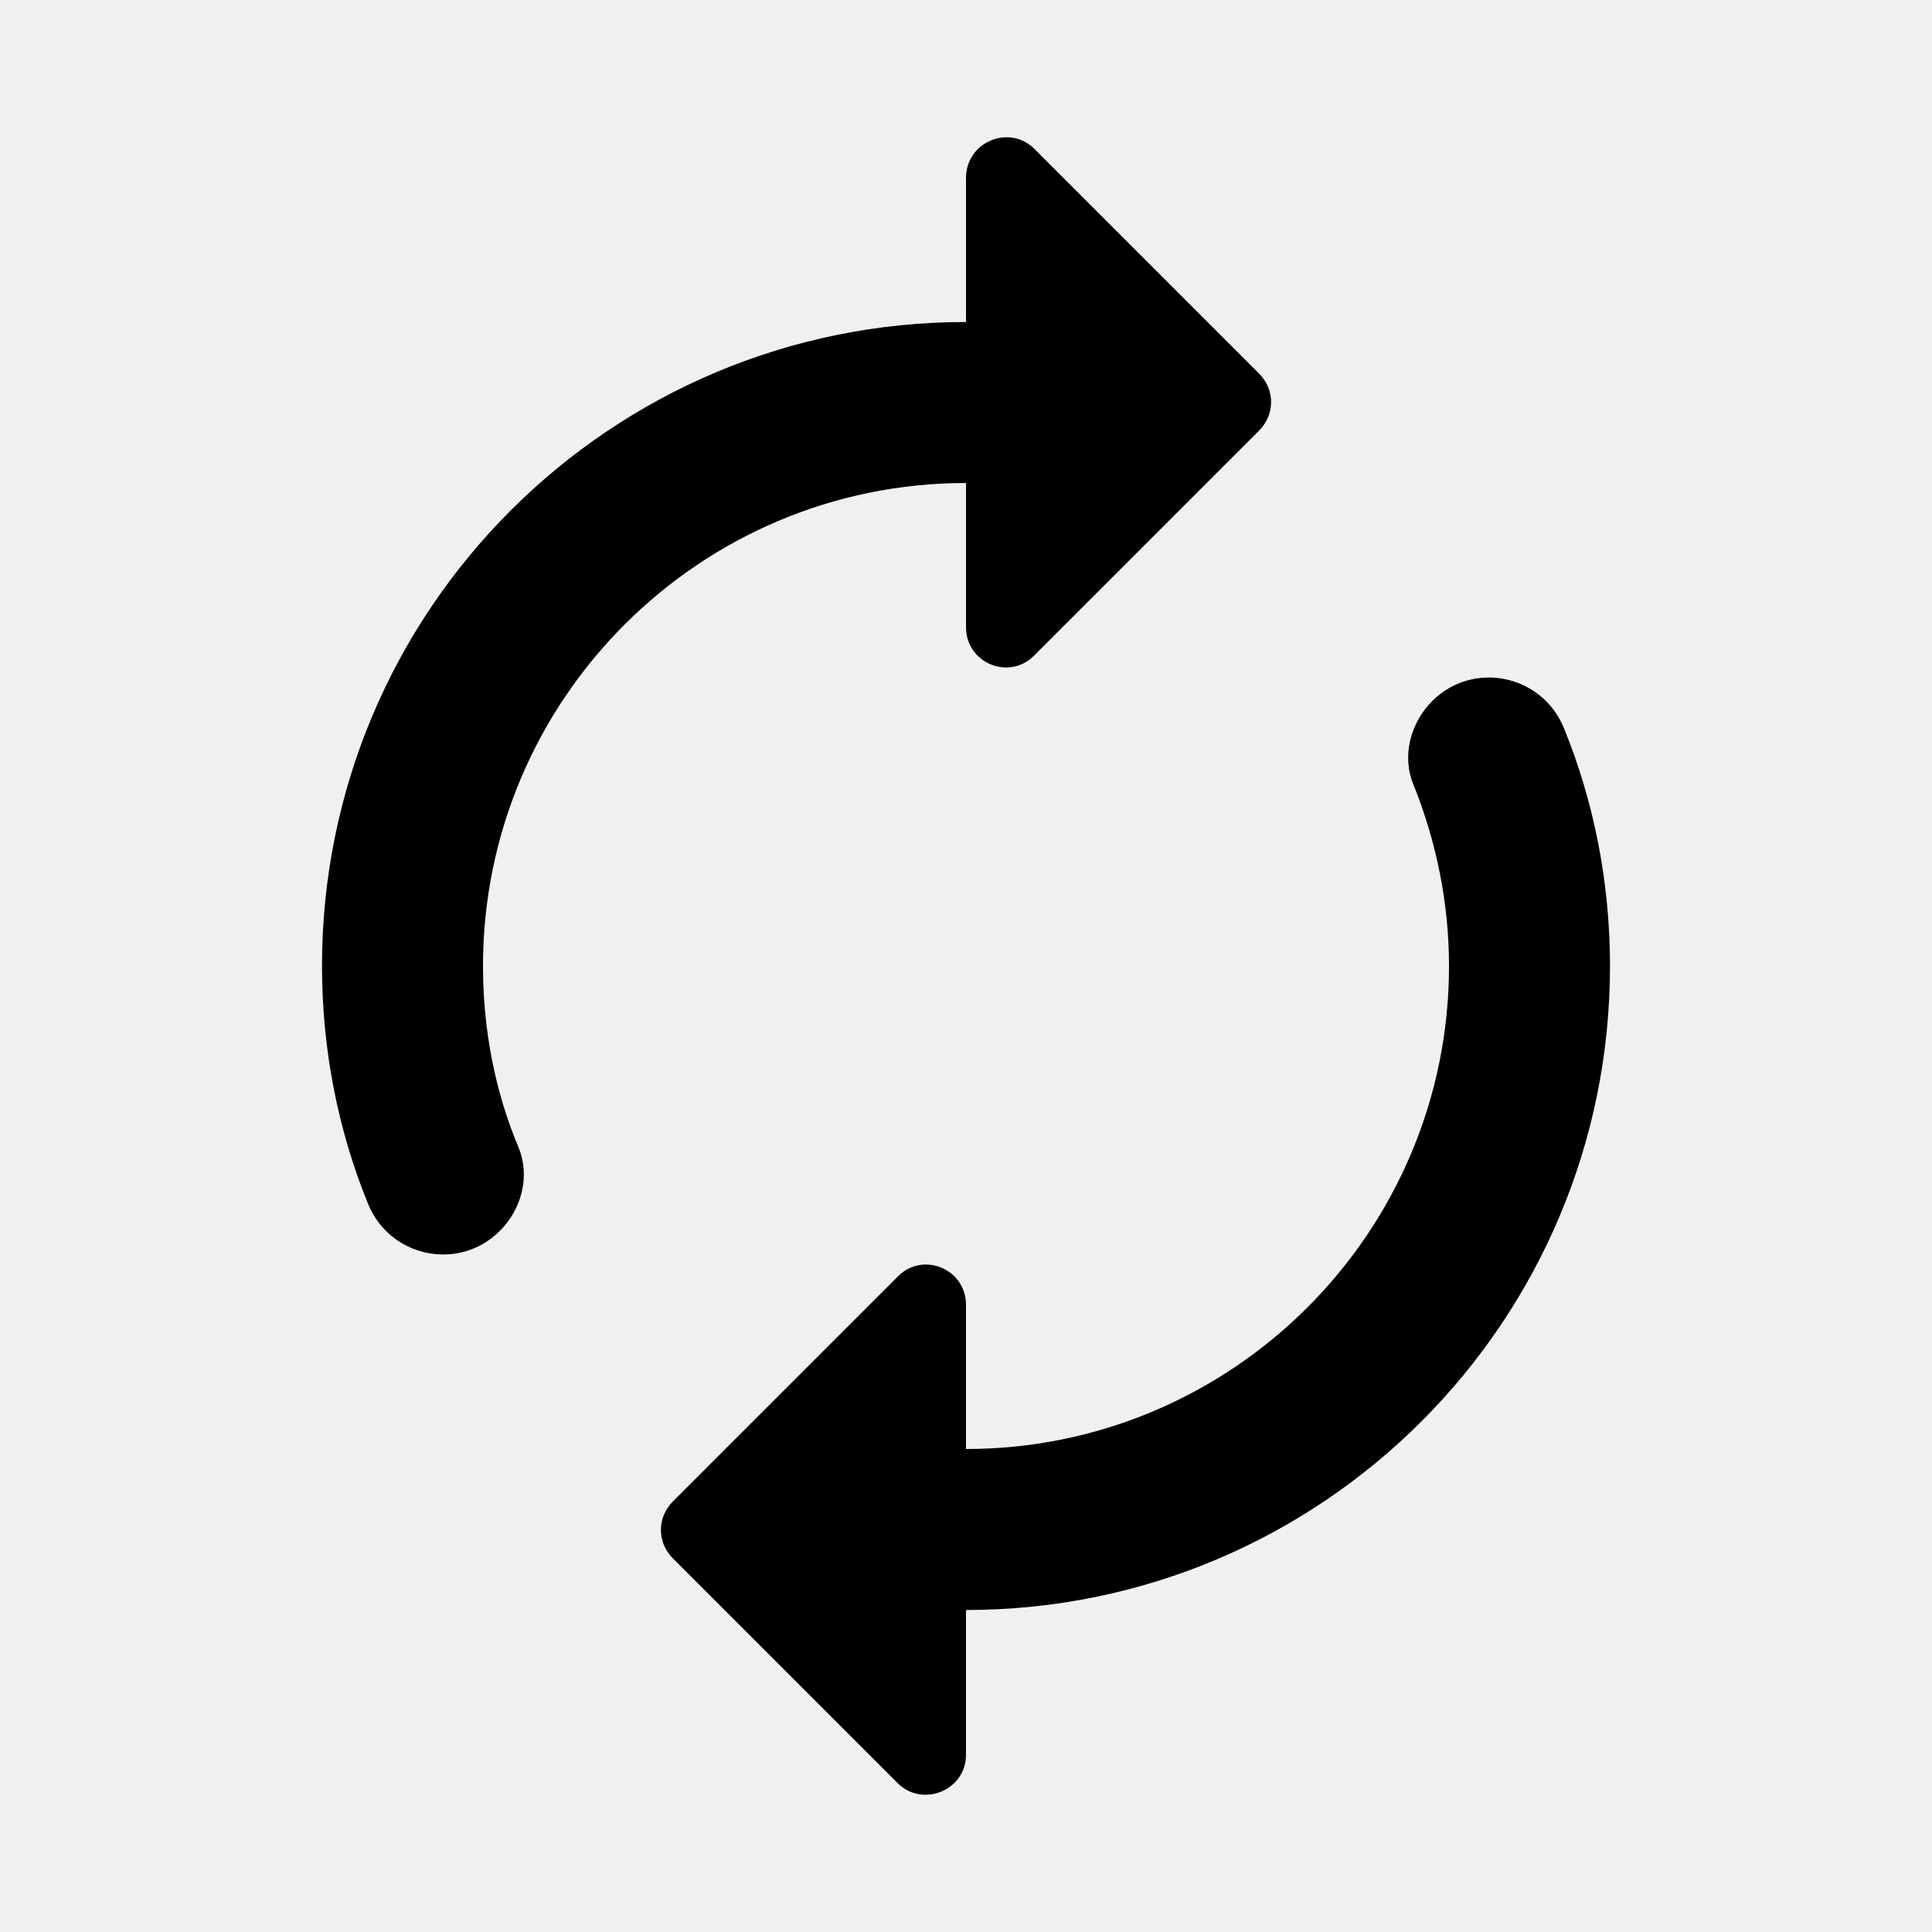
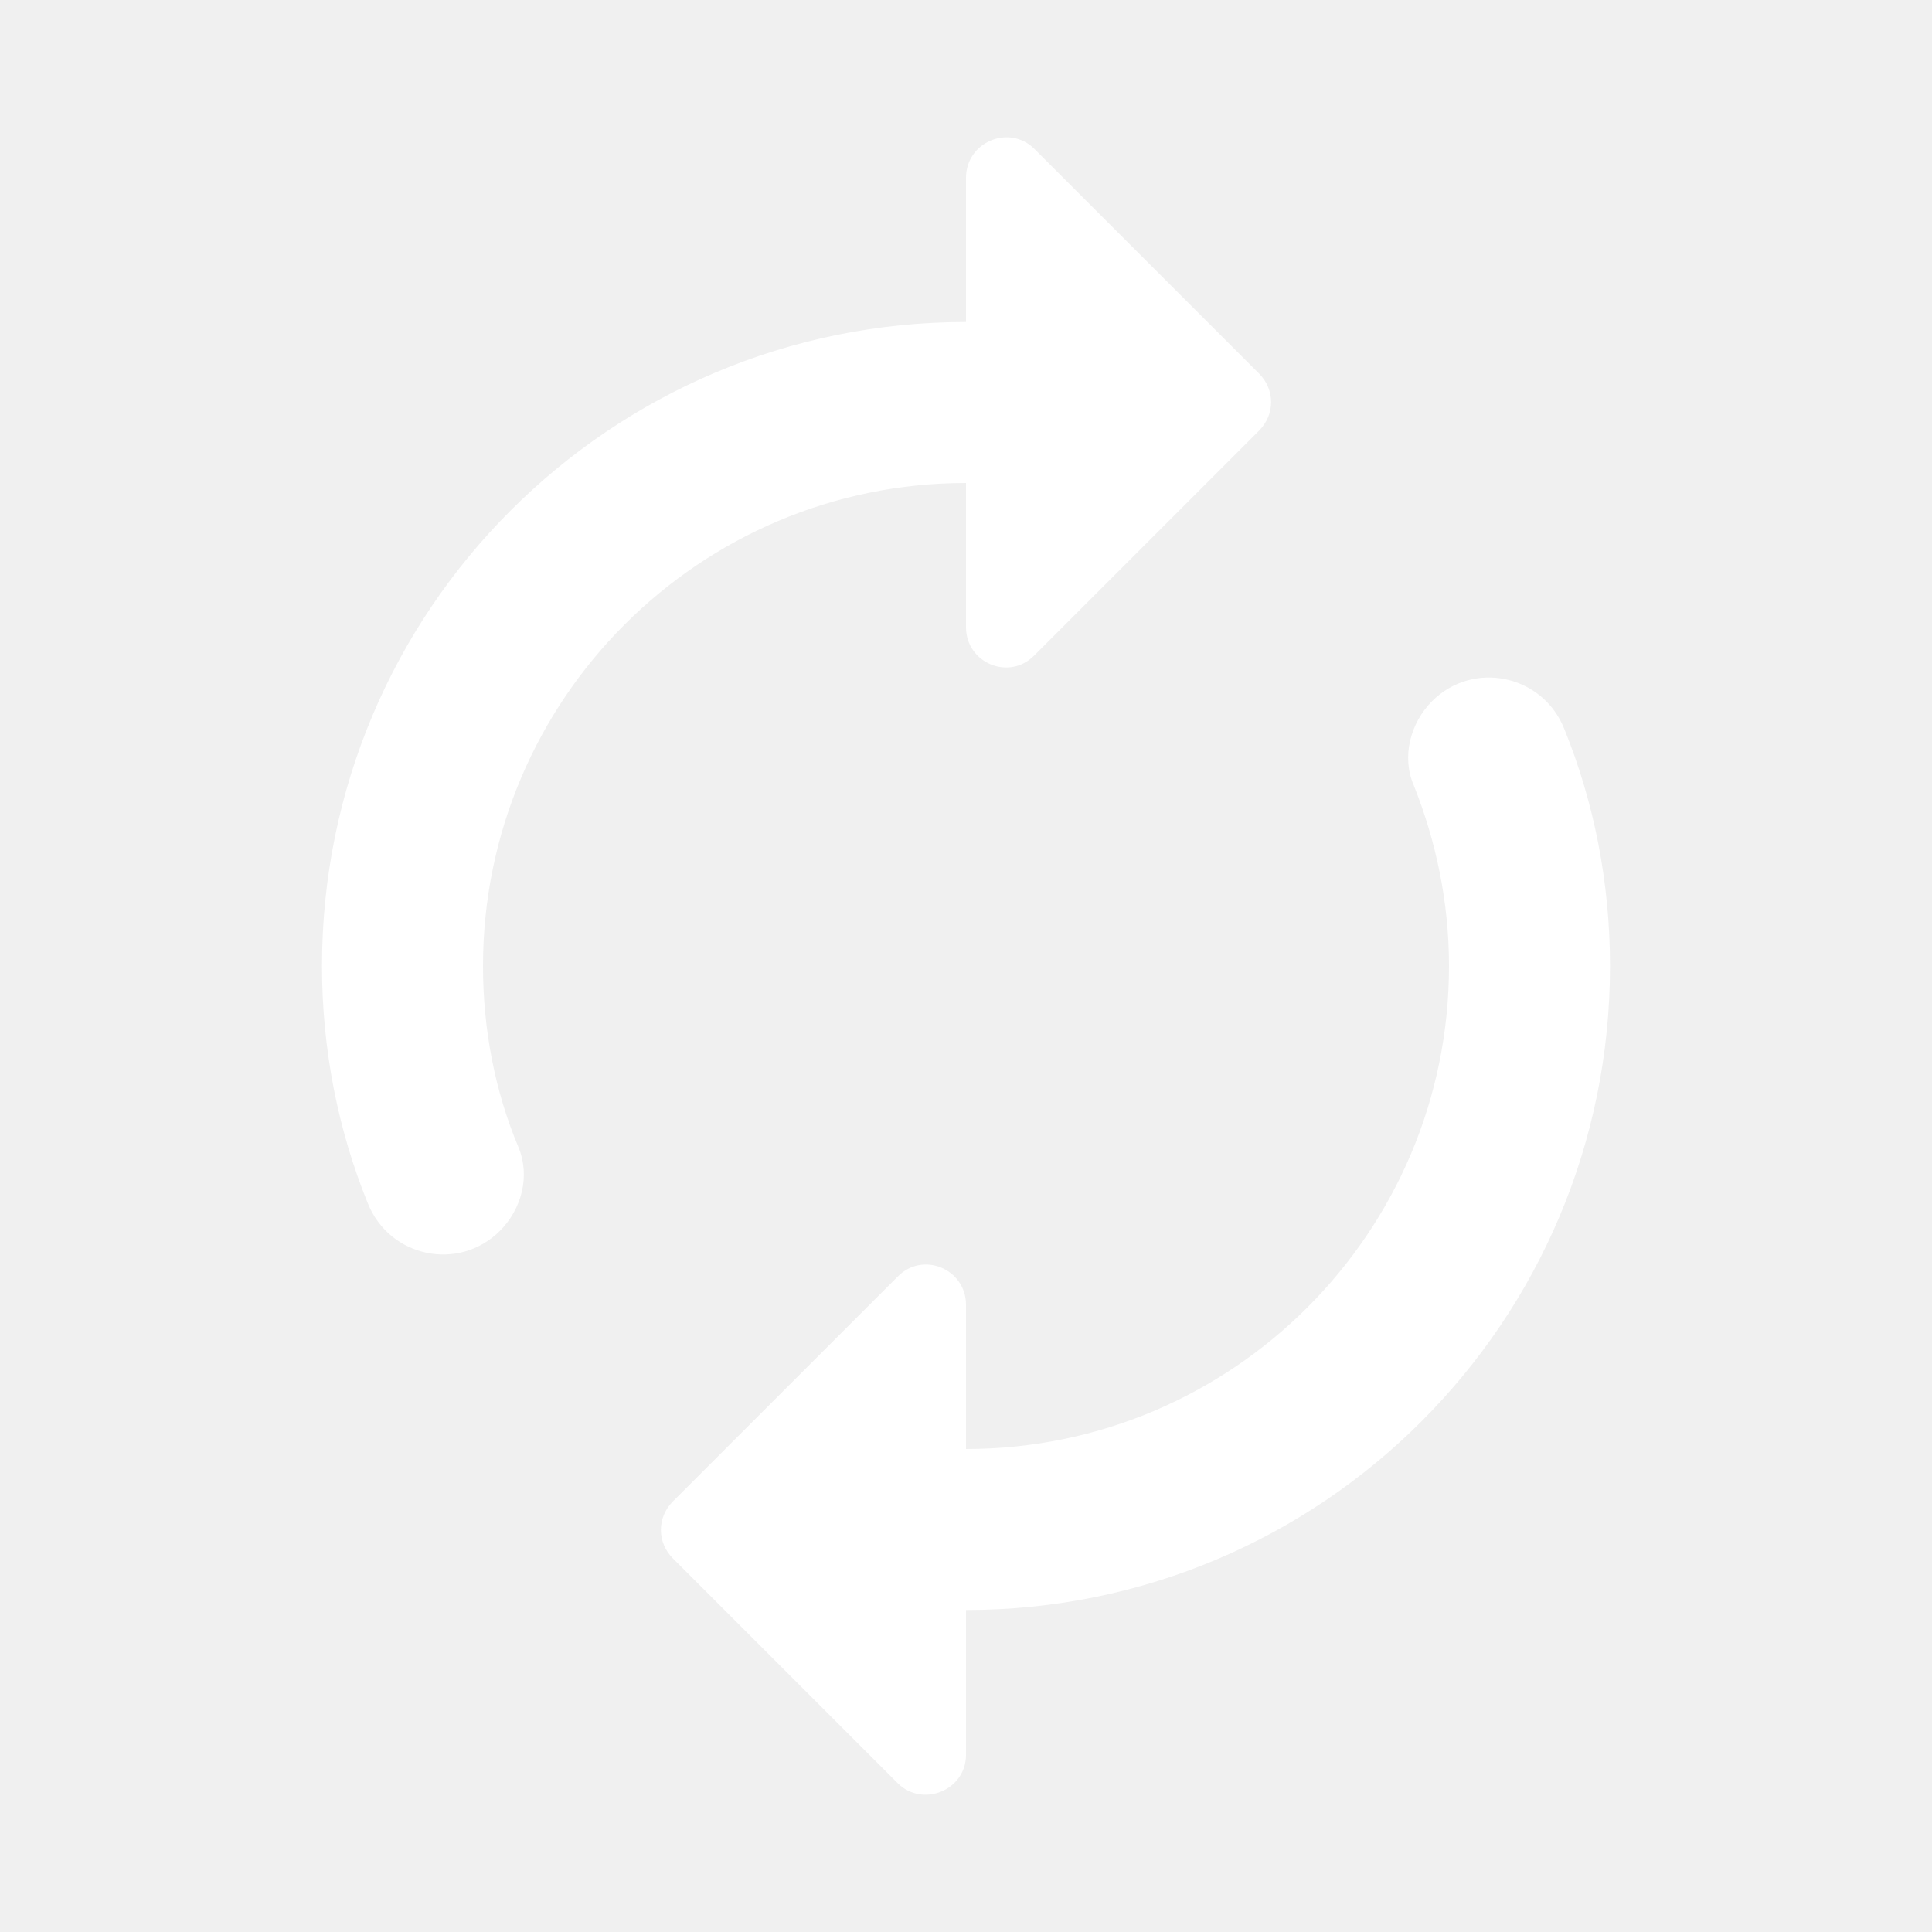
- <svg xmlns="http://www.w3.org/2000/svg" version="1.1" x="0px" y="0px" width="24px" height="24px" viewBox="0 0 24 24" enable-background="new 0 0 24 24" xml:space="preserve">
+ <svg xmlns="http://www.w3.org/2000/svg" version="1.1" x="0px" y="0px" width="24px" fill="white" height="24px" viewBox="0 0 24 24" enable-background="new 0 0 24 24" xml:space="preserve">
  <g id="Header_x2F_BG" display="none">
    <rect x="-358" y="-138" display="inline" fill="#F1F1F2" width="520" height="520" />
  </g>
  <g id="Bounding_Boxes">
    <g id="ui_x5F_spec_x5F_header_copy_3">
	</g>
    <path fill="none" d="M0,0h24v24H0V0z" />
  </g>
  <g id="Rounded">
    <g id="ui_x5F_spec_x5F_header_copy_5">
	</g>
    <path d="M12,6v1.79c0,0.45,0.54,0.67,0.85,0.35l2.79-2.79c0.2-0.2,0.2-0.51,0-0.71l-2.79-2.79C12.54,1.54,12,1.76,12,2.21V4   c-4.42,0-8,3.58-8,8c0,1.04,0.2,2.04,0.57,2.95c0.27,0.67,1.13,0.85,1.64,0.34l0,0c0.27-0.27,0.38-0.68,0.23-1.04   C6.15,13.56,6,12.79,6,12C6,8.69,8.69,6,12,6z M17.79,8.71L17.79,8.71c-0.27,0.27-0.38,0.69-0.23,1.04C17.84,10.45,18,11.21,18,12   c0,3.31-2.69,6-6,6v-1.79c0-0.45-0.54-0.67-0.85-0.35l-2.79,2.79c-0.2,0.2-0.2,0.51,0,0.71l2.79,2.79   c0.31,0.31,0.85,0.09,0.85-0.35V20c4.42,0,8-3.58,8-8c0-1.04-0.2-2.04-0.57-2.95C19.16,8.38,18.3,8.2,17.79,8.71z" />
  </g>
  <g id="Sharp" display="none">
    <g id="ui_x5F_spec_x5F_header_copy_4" display="inline">
	</g>
    <path display="inline" d="M12,6v3l4-4l-4-4v3c-4.42,0-8,3.58-8,8c0,1.57,0.46,3.03,1.24,4.26L6.7,14.8C6.25,13.97,6,13.01,6,12   C6,8.69,8.69,6,12,6z M18.76,7.74L17.3,9.2c0.44,0.84,0.7,1.79,0.7,2.8c0,3.31-2.69,6-6,6v-3l-4,4l4,4v-3c4.42,0,8-3.58,8-8   C20,10.43,19.54,8.97,18.76,7.74z" />
  </g>
  <g id="Outline" display="none">
    <g id="ui_x5F_spec_x5F_header" display="inline">
	</g>
    <path display="inline" d="M12,6v3l4-4l-4-4v3c-4.42,0-8,3.58-8,8c0,1.57,0.46,3.03,1.24,4.26L6.7,14.8C6.25,13.97,6,13.01,6,12   C6,8.69,8.69,6,12,6z M18.76,7.74L17.3,9.2c0.44,0.84,0.7,1.79,0.7,2.8c0,3.31-2.69,6-6,6v-3l-4,4l4,4v-3c4.42,0,8-3.58,8-8   C20,10.43,19.54,8.97,18.76,7.74z" />
  </g>
  <g id="Duotone" display="none">
    <g id="ui_x5F_spec_x5F_header_copy_2" display="inline">
	</g>
    <path display="inline" d="M12,6v3l4-4l-4-4v3c-4.42,0-8,3.58-8,8c0,1.57,0.46,3.03,1.24,4.26L6.7,14.8C6.25,13.97,6,13.01,6,12   C6,8.69,8.69,6,12,6z M18.76,7.74L17.3,9.2c0.44,0.84,0.7,1.79,0.7,2.8c0,3.31-2.69,6-6,6v-3l-4,4l4,4v-3c4.42,0,8-3.58,8-8   C20,10.43,19.54,8.97,18.76,7.74z" />
  </g>
  <g id="Fill" display="none">
    <g id="ui_x5F_spec_x5F_header_copy" display="inline">
	</g>
    <path display="inline" d="M12,6v3l4-4l-4-4v3c-4.42,0-8,3.58-8,8c0,1.57,0.46,3.03,1.24,4.26L6.7,14.8C6.25,13.97,6,13.01,6,12   C6,8.69,8.69,6,12,6z M18.76,7.74L17.3,9.2c0.44,0.84,0.7,1.79,0.7,2.8c0,3.31-2.69,6-6,6v-3l-4,4l4,4v-3c4.42,0,8-3.58,8-8   C20,10.43,19.54,8.97,18.76,7.74z" />
  </g>
  <g id="nyt_x5F_exporter_x5F_info" display="none">
</g>
</svg>
